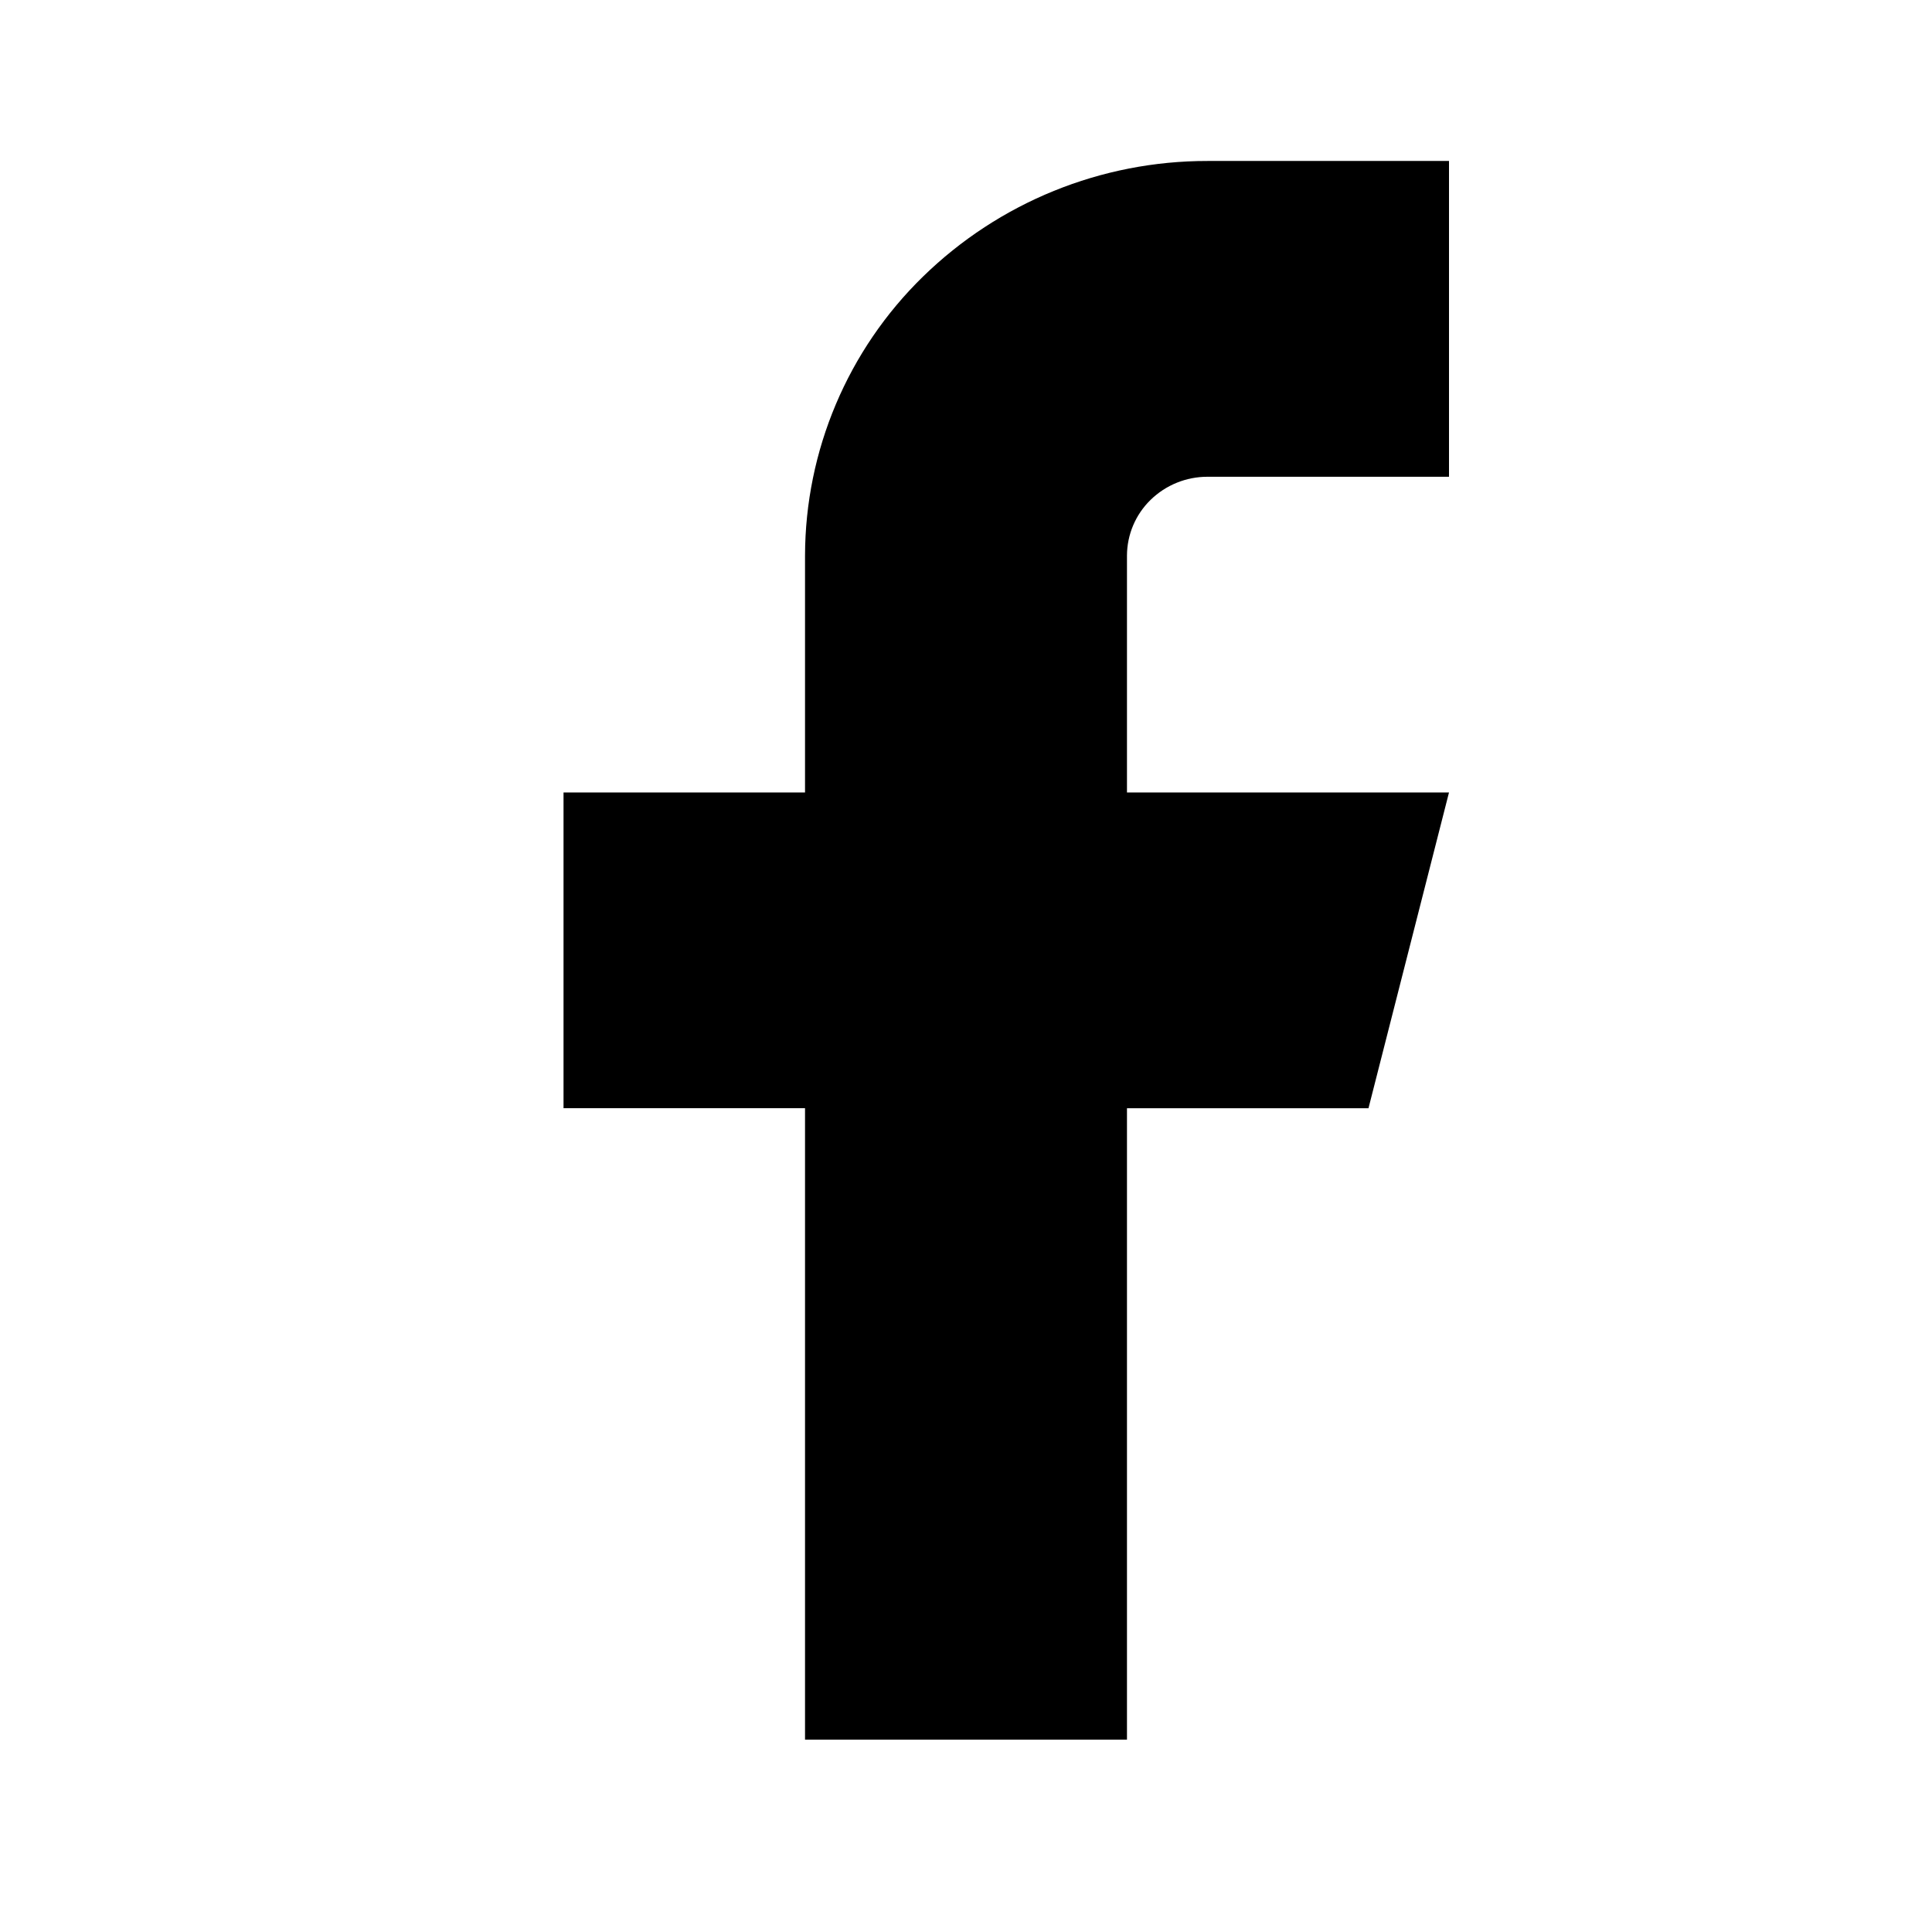
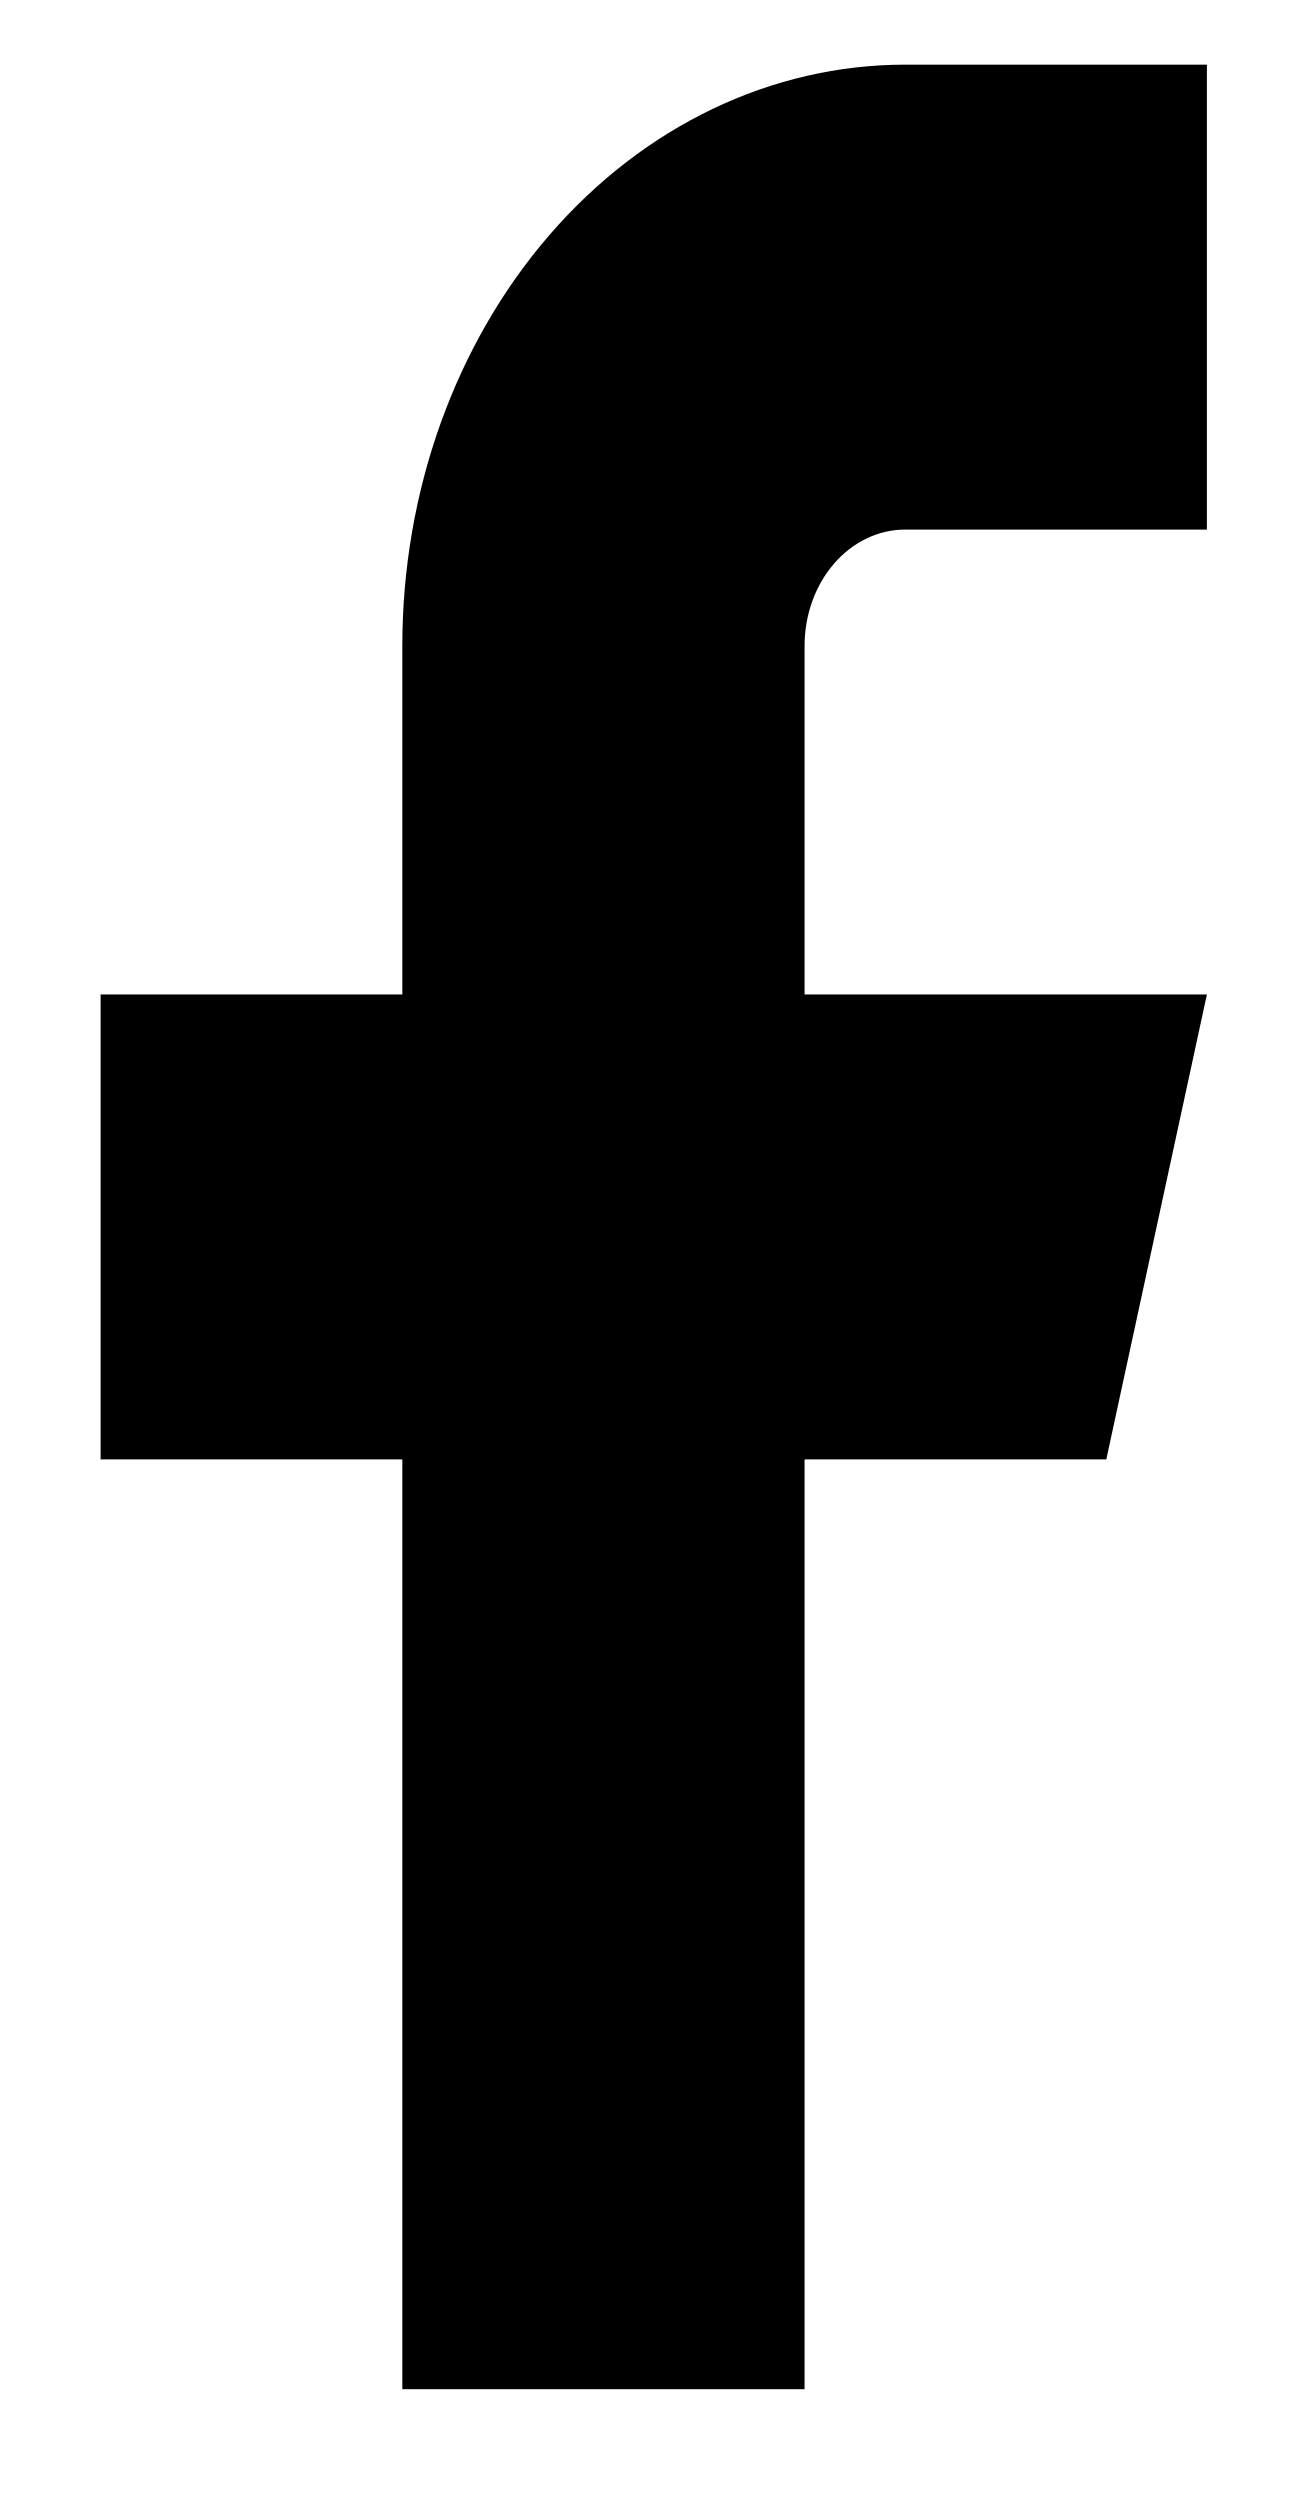
- <svg xmlns="http://www.w3.org/2000/svg" id="facebook" viewBox="0 0 22 22">
-   <path d="M16.5 1.833h-2.75a4.63 4.63 0 00-3.24 1.317 4.45 4.45 0 00-1.343 3.177v2.697h-2.75v3.595h2.75v7.191h3.666v-7.19h2.75l.917-3.596h-3.667V6.327a.89.89 0 01.269-.635.926.926 0 01.648-.263h2.75V1.833z" stroke-width="1.1" stroke-linecap="round" stroke-linejoin="round" />
+ <svg xmlns="http://www.w3.org/2000/svg" id="facebook" viewBox="0 0 15 29">
+   <path d="M14 0.75H10.5C8.953 0.75 7.469 1.46 6.375 2.724C5.281 3.989 4.667 5.703 4.667 7.491V11.536H1.167V16.929H4.667V27.715H9.333V16.929H12.833L14 11.536H9.333V7.491C9.333 7.134 9.456 6.791 9.675 6.538C9.894 6.285 10.191 6.143 10.5 6.143H14V0.75Z" stroke-width="1.1" stroke-linecap="round" stroke-linejoin="round" />
</svg>
